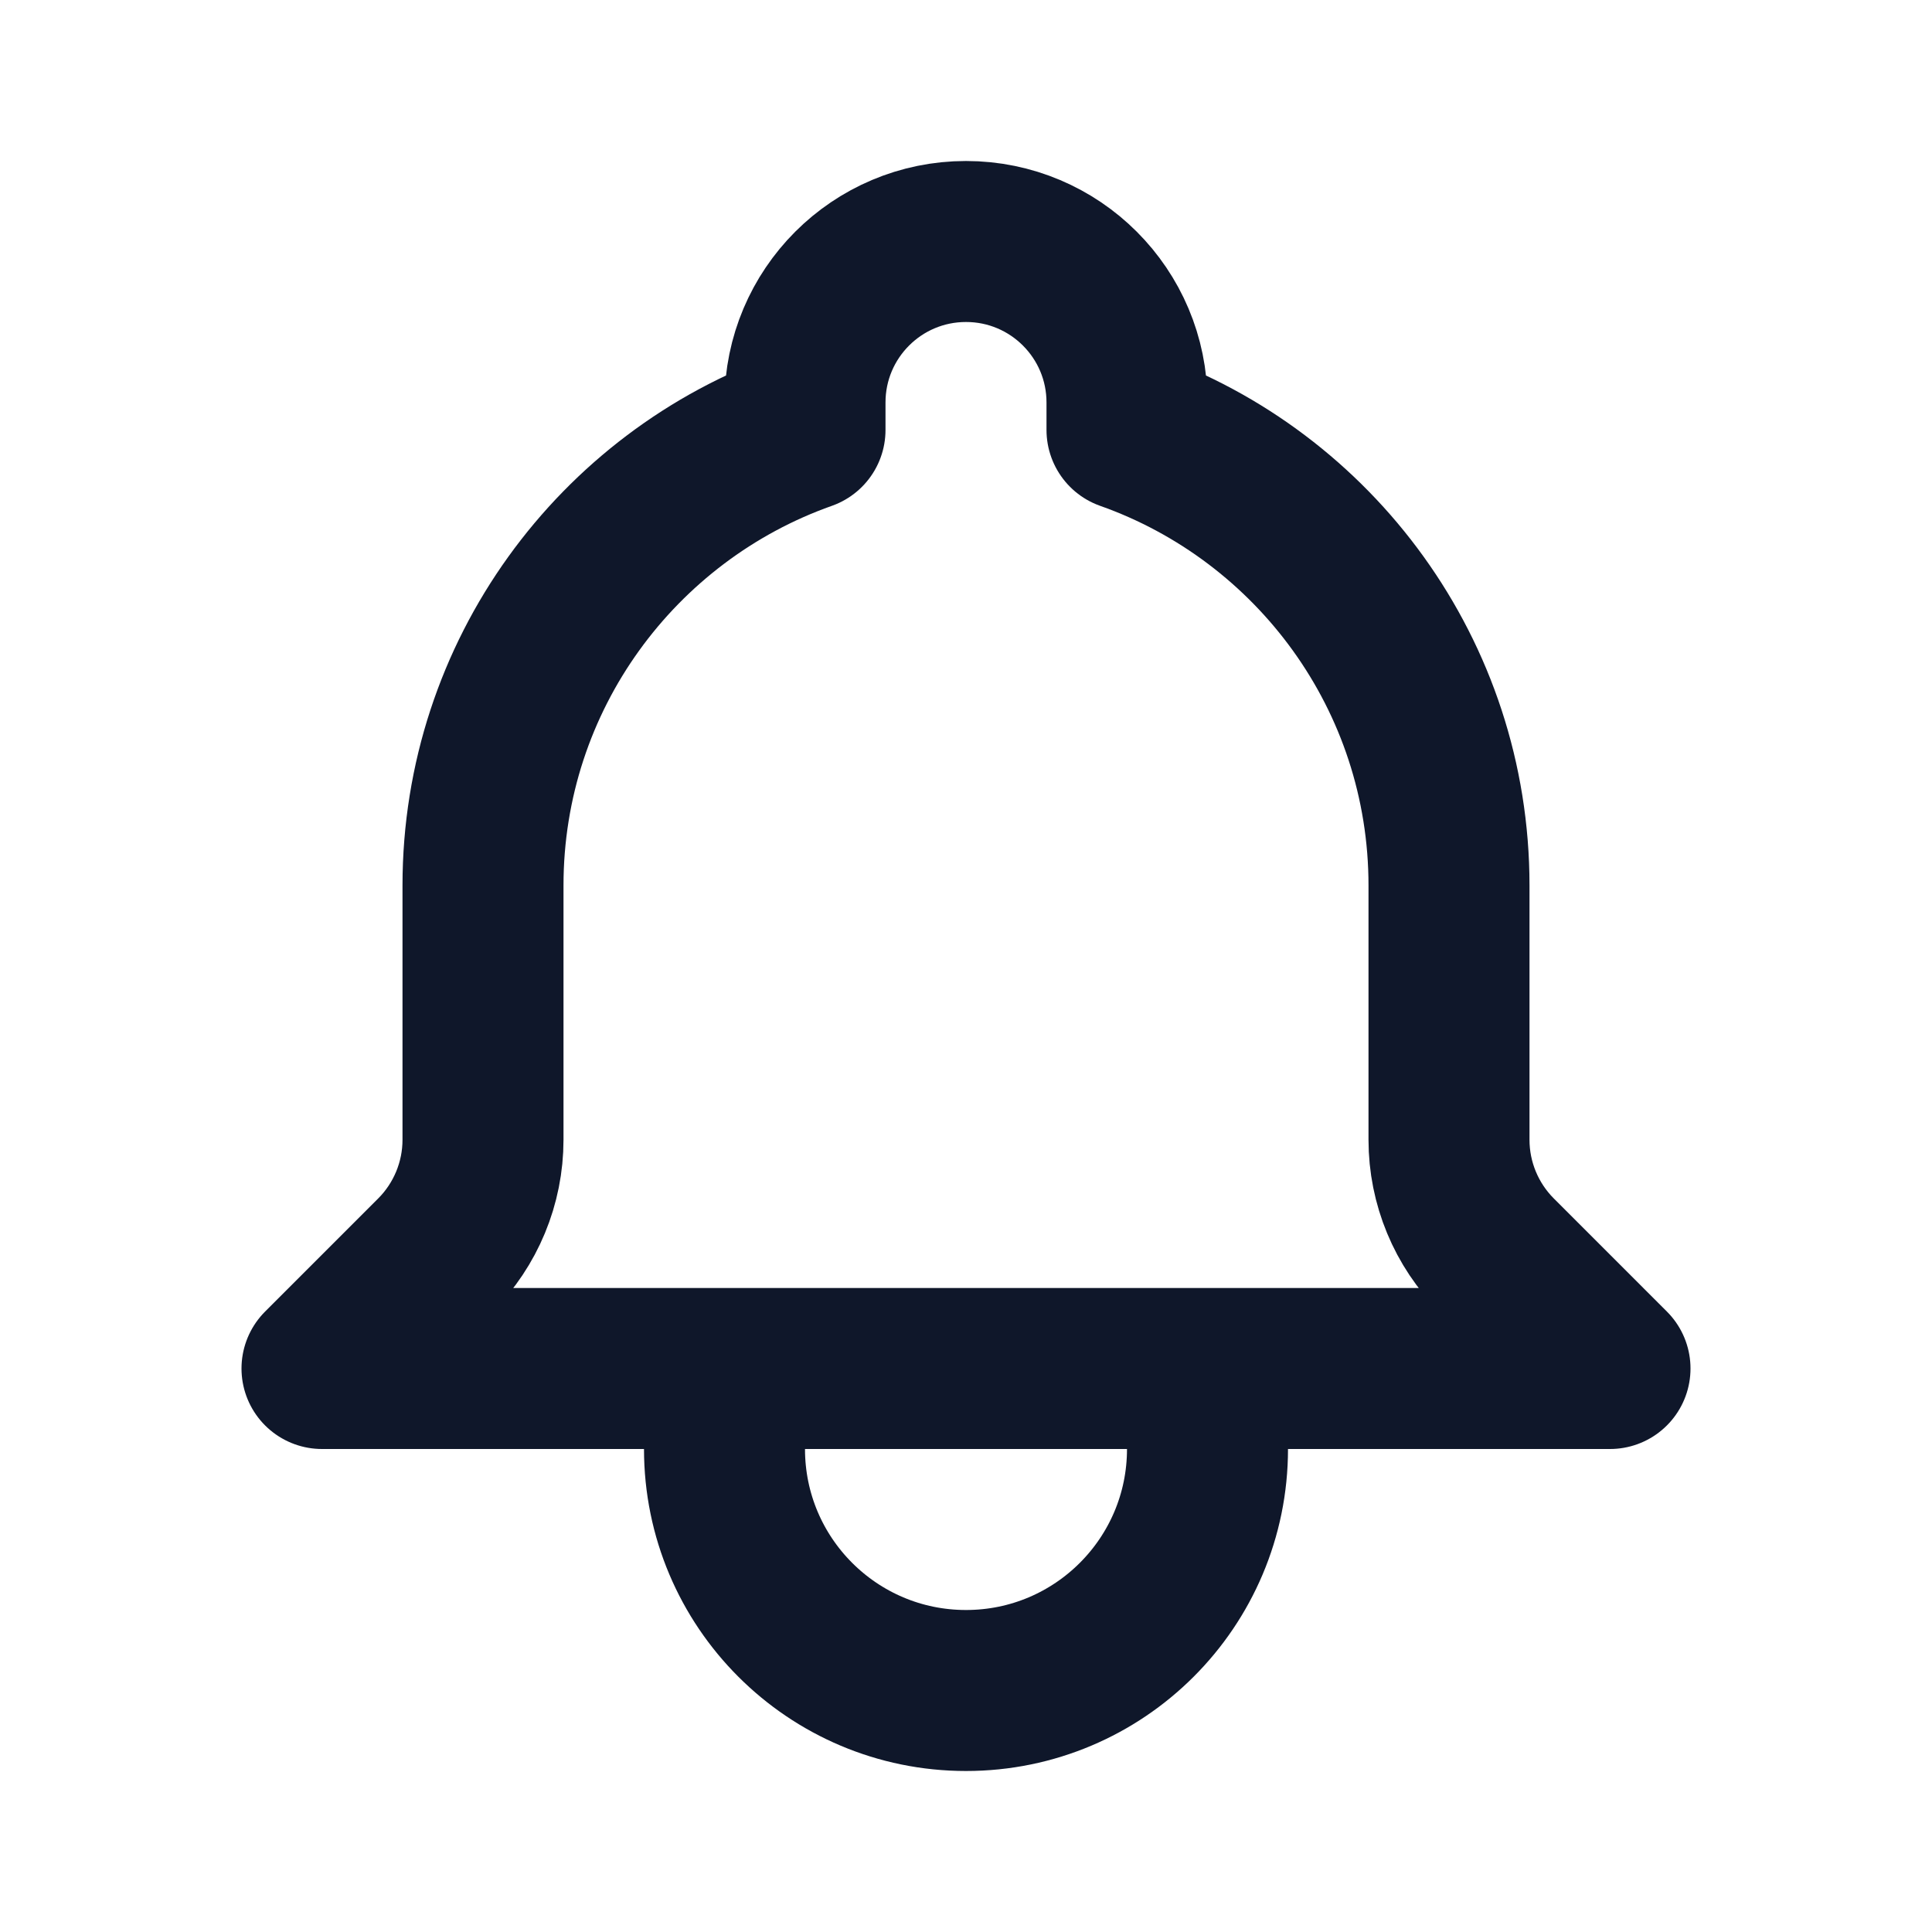
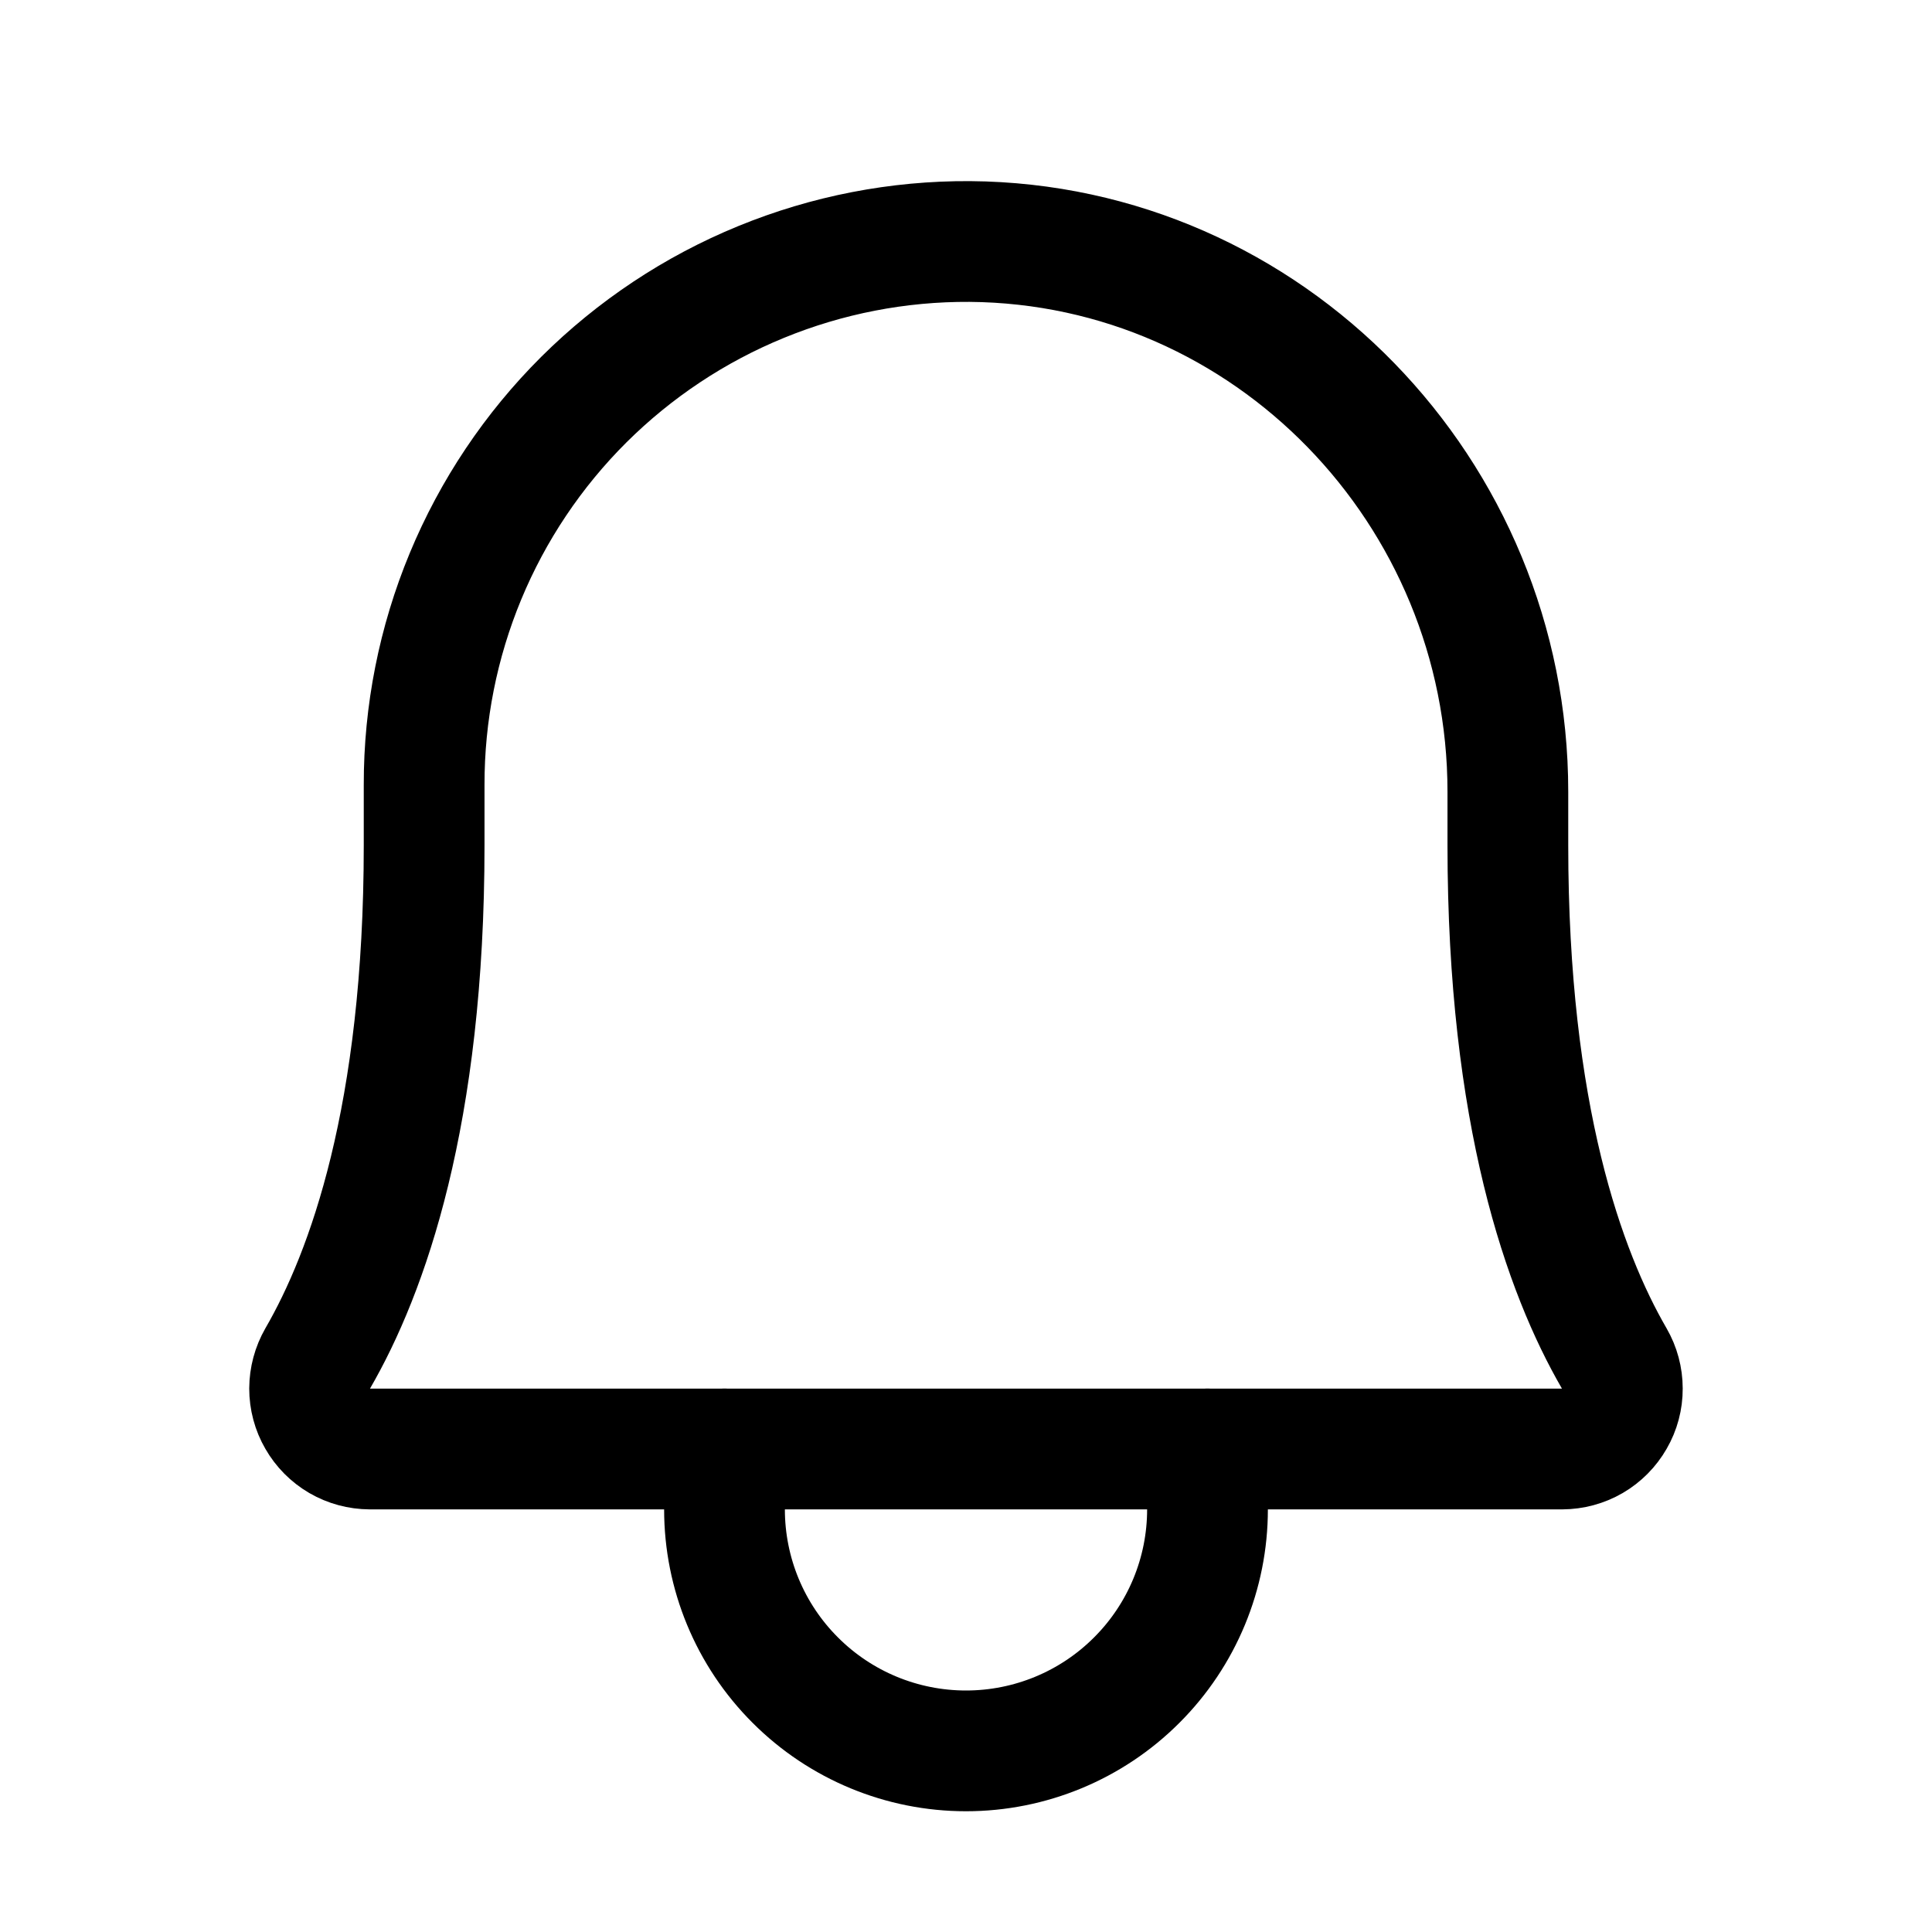
- <svg xmlns="http://www.w3.org/2000/svg" width="24" height="24" viewBox="0 0 24 24" fill="none">
-   <path d="M15 17H20L18.595 15.595C18.214 15.214 18 14.697 18 14.159V11C18 8.388 16.33 6.165 14 5.341V5C14 3.895 13.105 3 12 3C10.895 3 10 3.895 10 5V5.341C7.67 6.165 6 8.388 6 11V14.159C6 14.697 5.786 15.214 5.405 15.595L4 17H9M15 17V18C15 19.657 13.657 21 12 21C10.343 21 9 19.657 9 18V17M15 17H9" stroke="#0F172A" stroke-width="2" stroke-linecap="round" stroke-linejoin="round" />
+ <svg xmlns="http://www.w3.org/2000/svg" width="32" height="32" viewBox="0 0 32 32" fill="none">
+   <path d="M7.025 13C7.023 11.815 7.256 10.64 7.71 9.545C8.164 8.45 8.83 7.456 9.67 6.619C10.511 5.783 11.508 5.12 12.605 4.671C13.702 4.221 14.877 3.993 16.062 4C21.012 4.038 24.975 8.15 24.975 13.113V14C24.975 18.475 25.912 21.075 26.737 22.5C26.825 22.652 26.871 22.824 26.871 22.999C26.872 23.174 26.826 23.347 26.738 23.498C26.651 23.65 26.525 23.777 26.374 23.865C26.222 23.953 26.05 23.999 25.875 24H6.125C5.95 23.999 5.778 23.953 5.626 23.865C5.475 23.777 5.349 23.65 5.262 23.498C5.174 23.347 5.128 23.174 5.128 22.999C5.129 22.824 5.175 22.652 5.262 22.5C6.087 21.075 7.025 18.475 7.025 14V13Z" stroke="black" stroke-width="2" stroke-linecap="round" stroke-linejoin="round" />
+   <path d="M12 24V25C12 26.061 12.421 27.078 13.172 27.828C13.922 28.579 14.939 29 16 29C17.061 29 18.078 28.579 18.828 27.828C19.579 27.078 20 26.061 20 25V24" stroke="black" stroke-width="2" stroke-linecap="round" stroke-linejoin="round" />
</svg>
